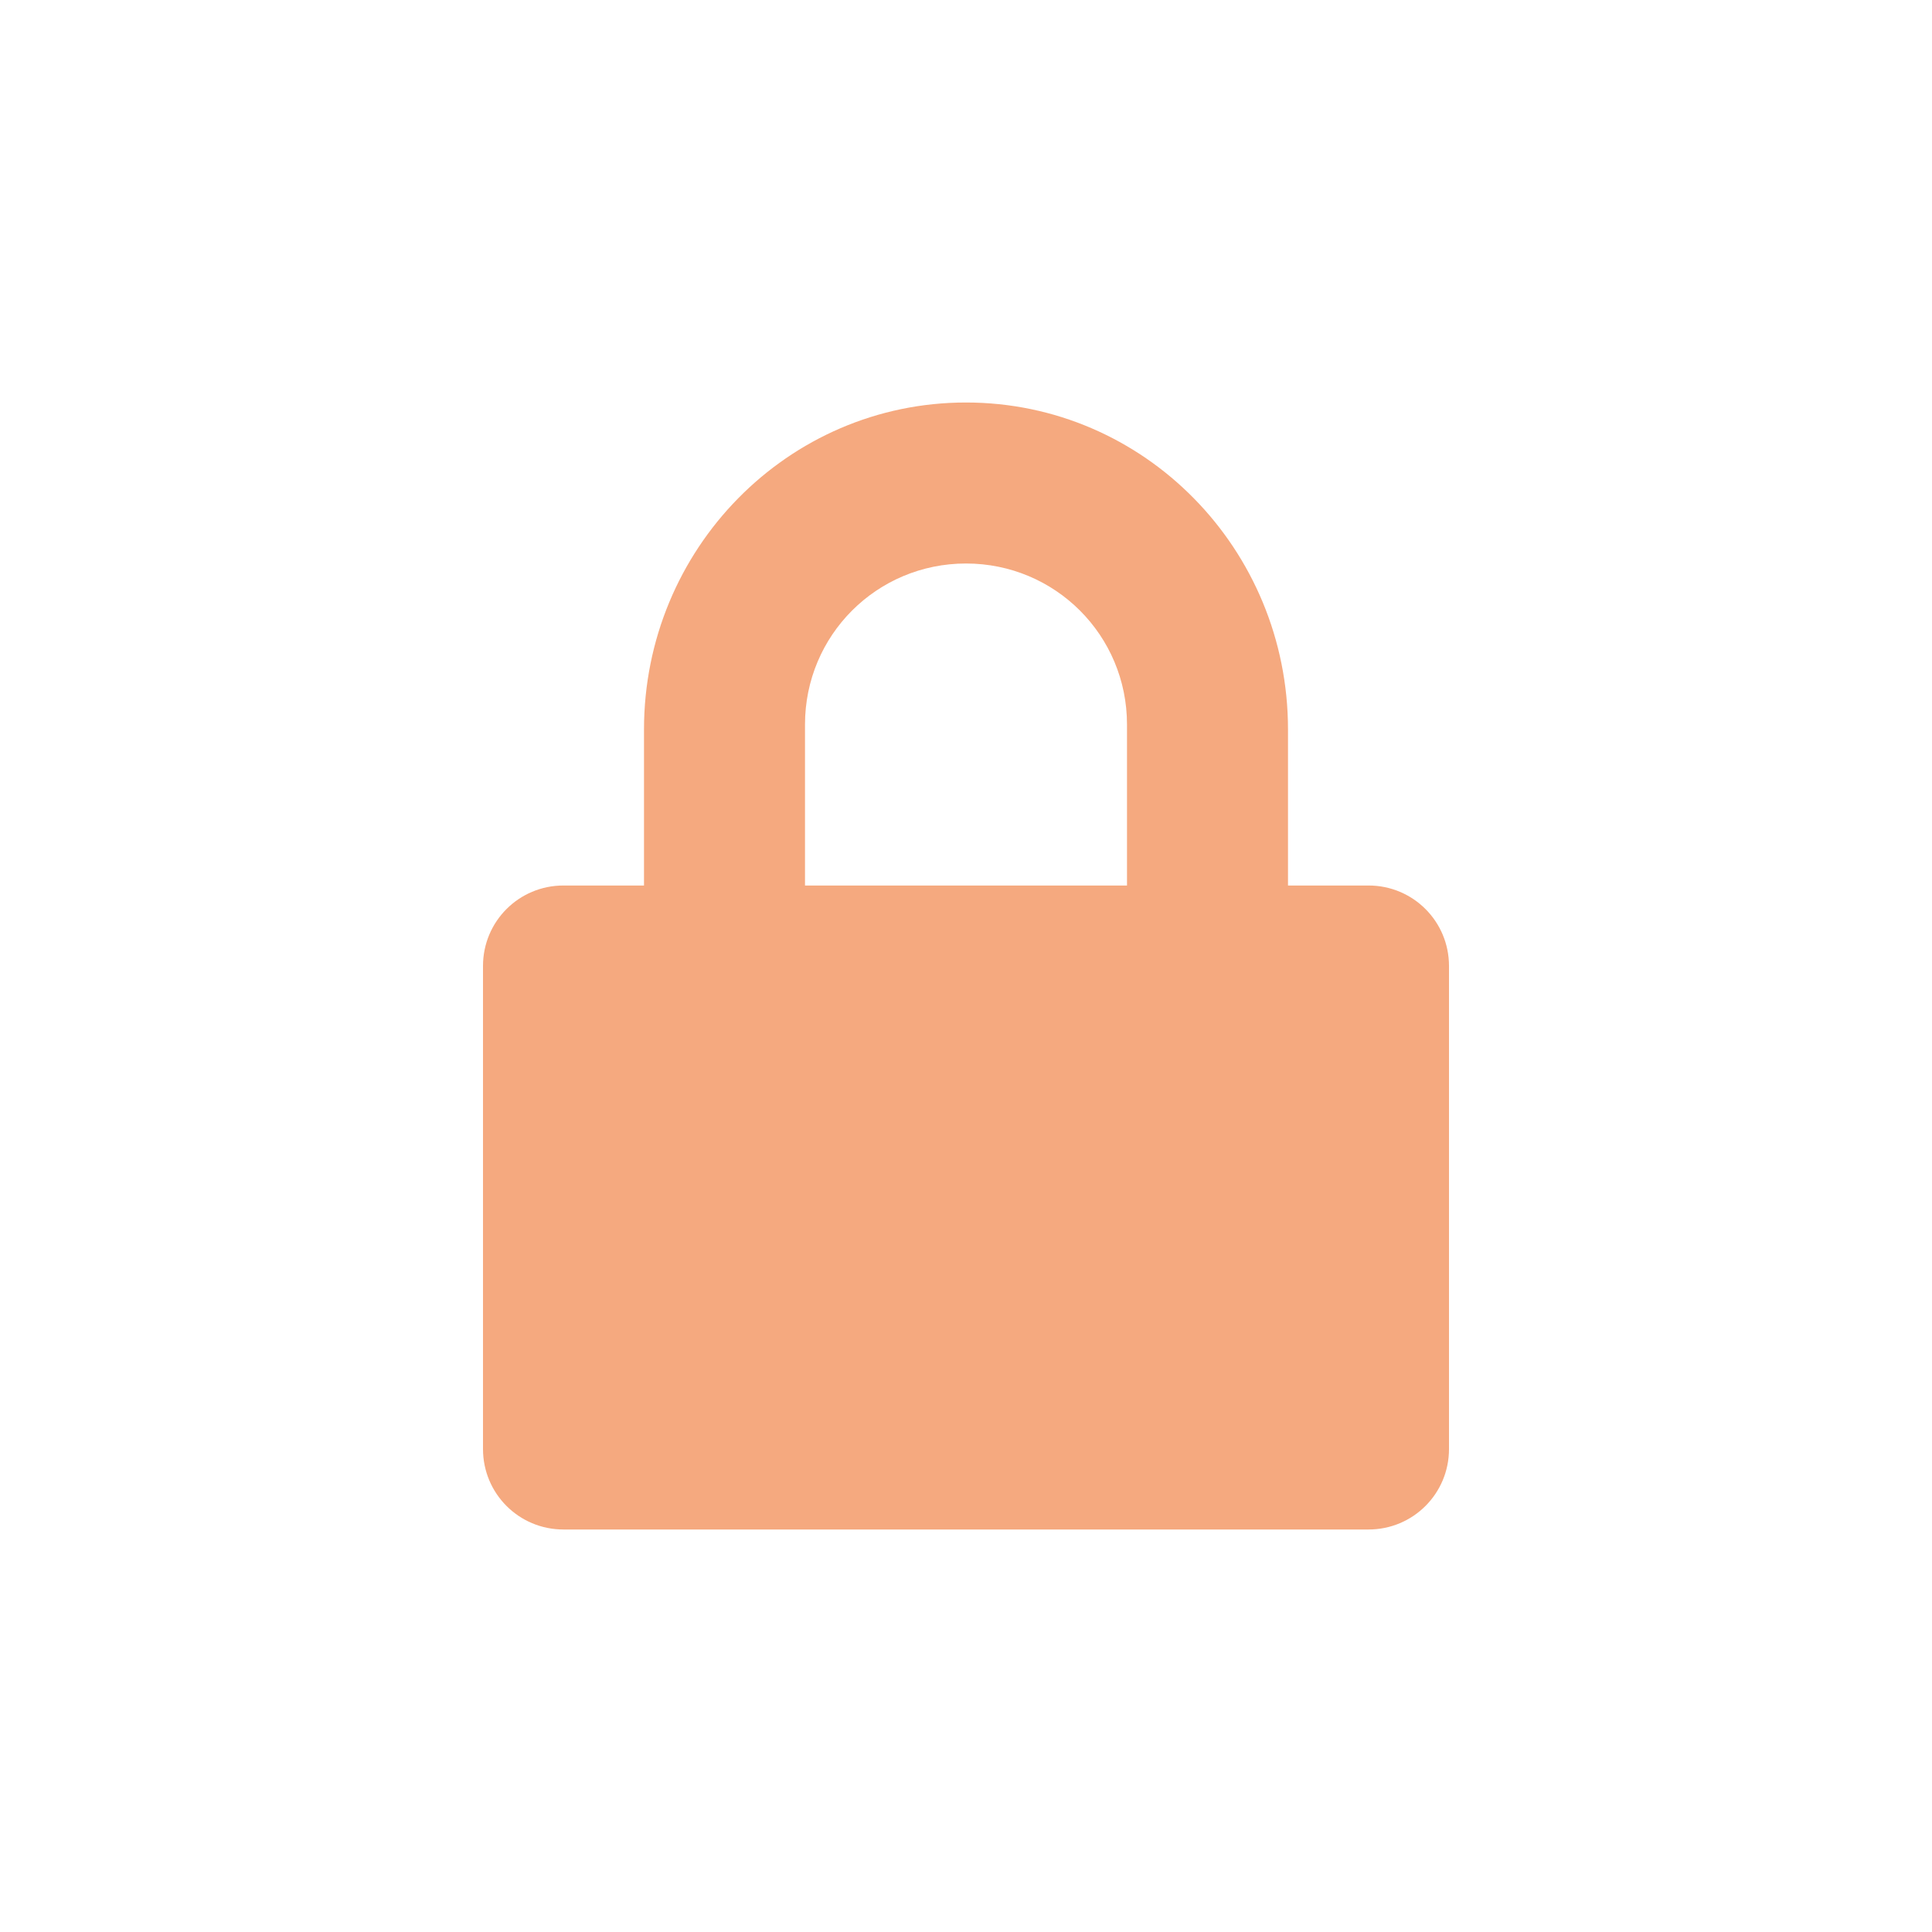
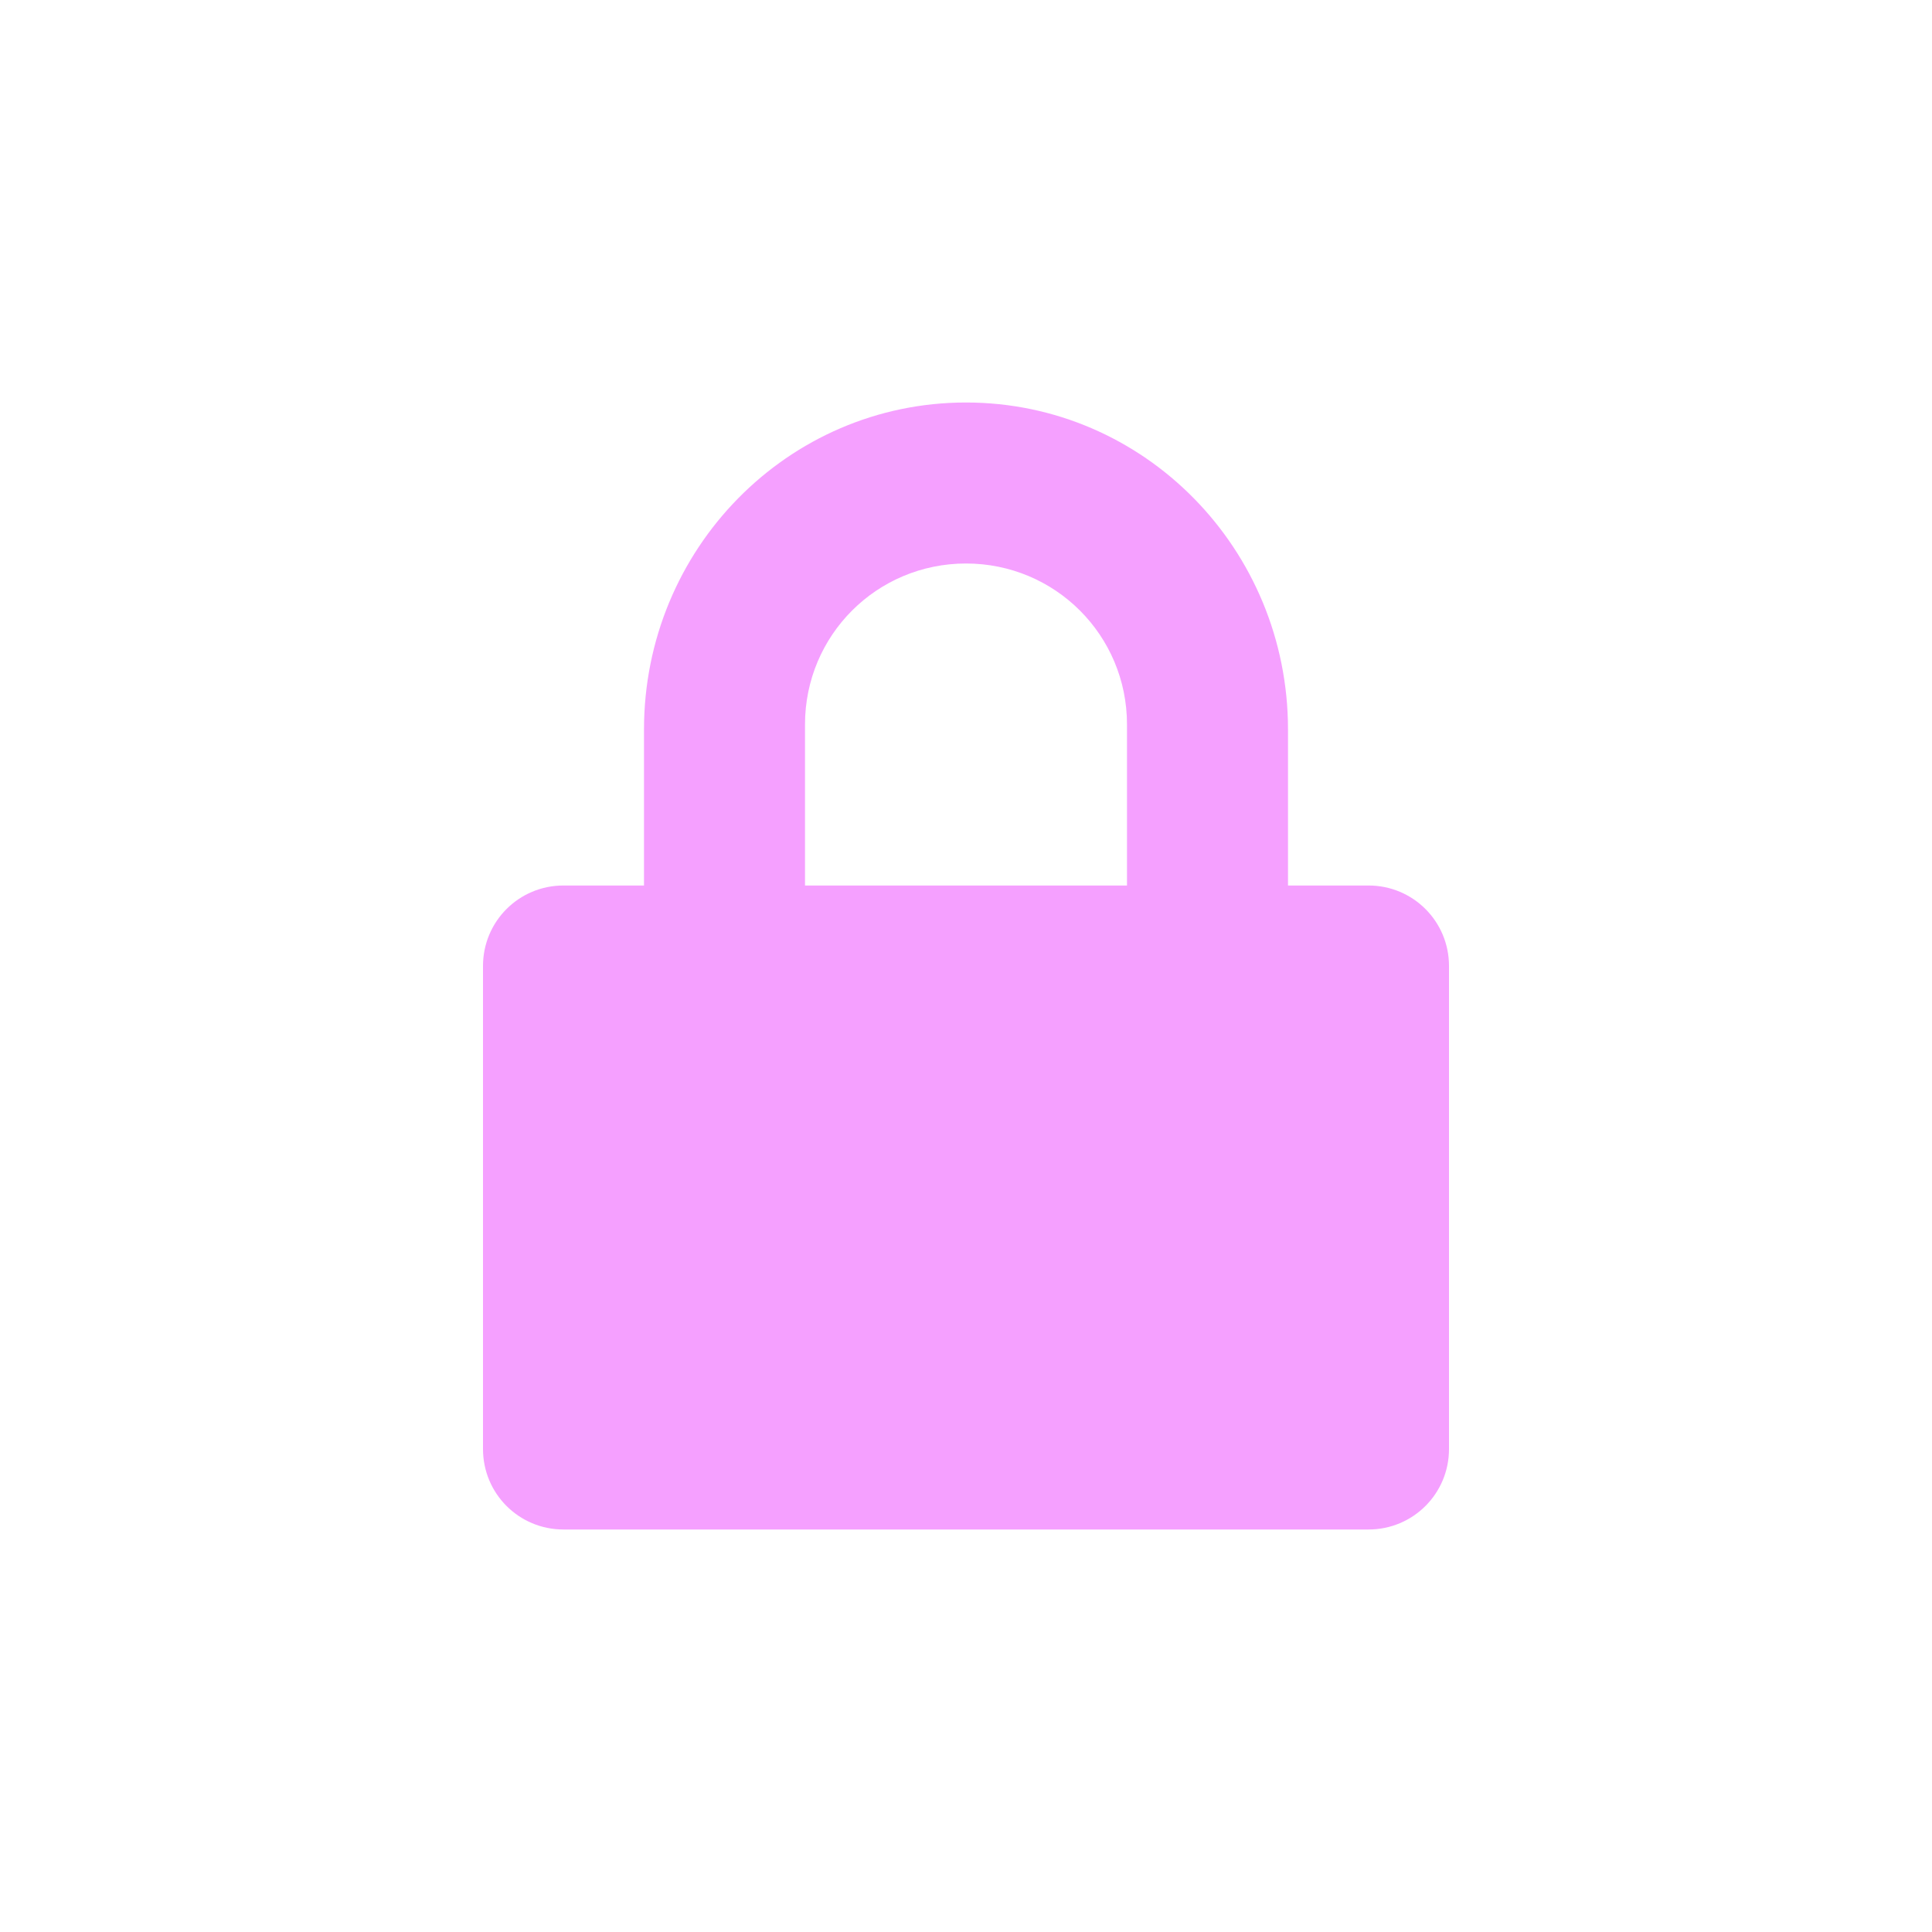
- <svg xmlns="http://www.w3.org/2000/svg" width="24" height="24" version="1.1">
-   <defs>
+ <svg xmlns="http://www.w3.org/2000/svg" width="24" height="24" version="1.1" id="svg1">
+   <defs id="defs1">
    <style id="current-color-scheme" type="text/css">
   .ColorScheme-Text { color:#F5A97F; } .ColorScheme-Highlight { color:#5294e2; }
  </style>
  </defs>
-   <g transform="translate(-176 -572.36)">
-     <path style="fill:currentColor" class="ColorScheme-Text" d="m188 577.36c-2.216 0-4 1.822-4 4.062v1.938h-1c-0.554 0-1 0.446-1 1v6c0 0.554 0.446 1 1 1h10c0.554 0 1-0.446 1-1v-6c0-0.554-0.446-1-1-1h-1v-1.938c0-2.24-1.784-4.062-4-4.062zm0 2c1.108 0 2 0.892 2 2v2h-4v-2c0-1.108 0.892-2 2-2z" />
+   <g transform="translate(-176 -572.36)" id="g1">
+     <path style="fill:#f5a0ff;fill-opacity:1" class="ColorScheme-Text" d="m188 577.36c-2.216 0-4 1.822-4 4.062v1.938h-1c-0.554 0-1 0.446-1 1v6c0 0.554 0.446 1 1 1h10c0.554 0 1-0.446 1-1v-6c0-0.554-0.446-1-1-1h-1v-1.938c0-2.24-1.784-4.062-4-4.062zm0 2c1.108 0 2 0.892 2 2v2h-4v-2c0-1.108 0.892-2 2-2z" id="path1" />
  </g>
</svg>
